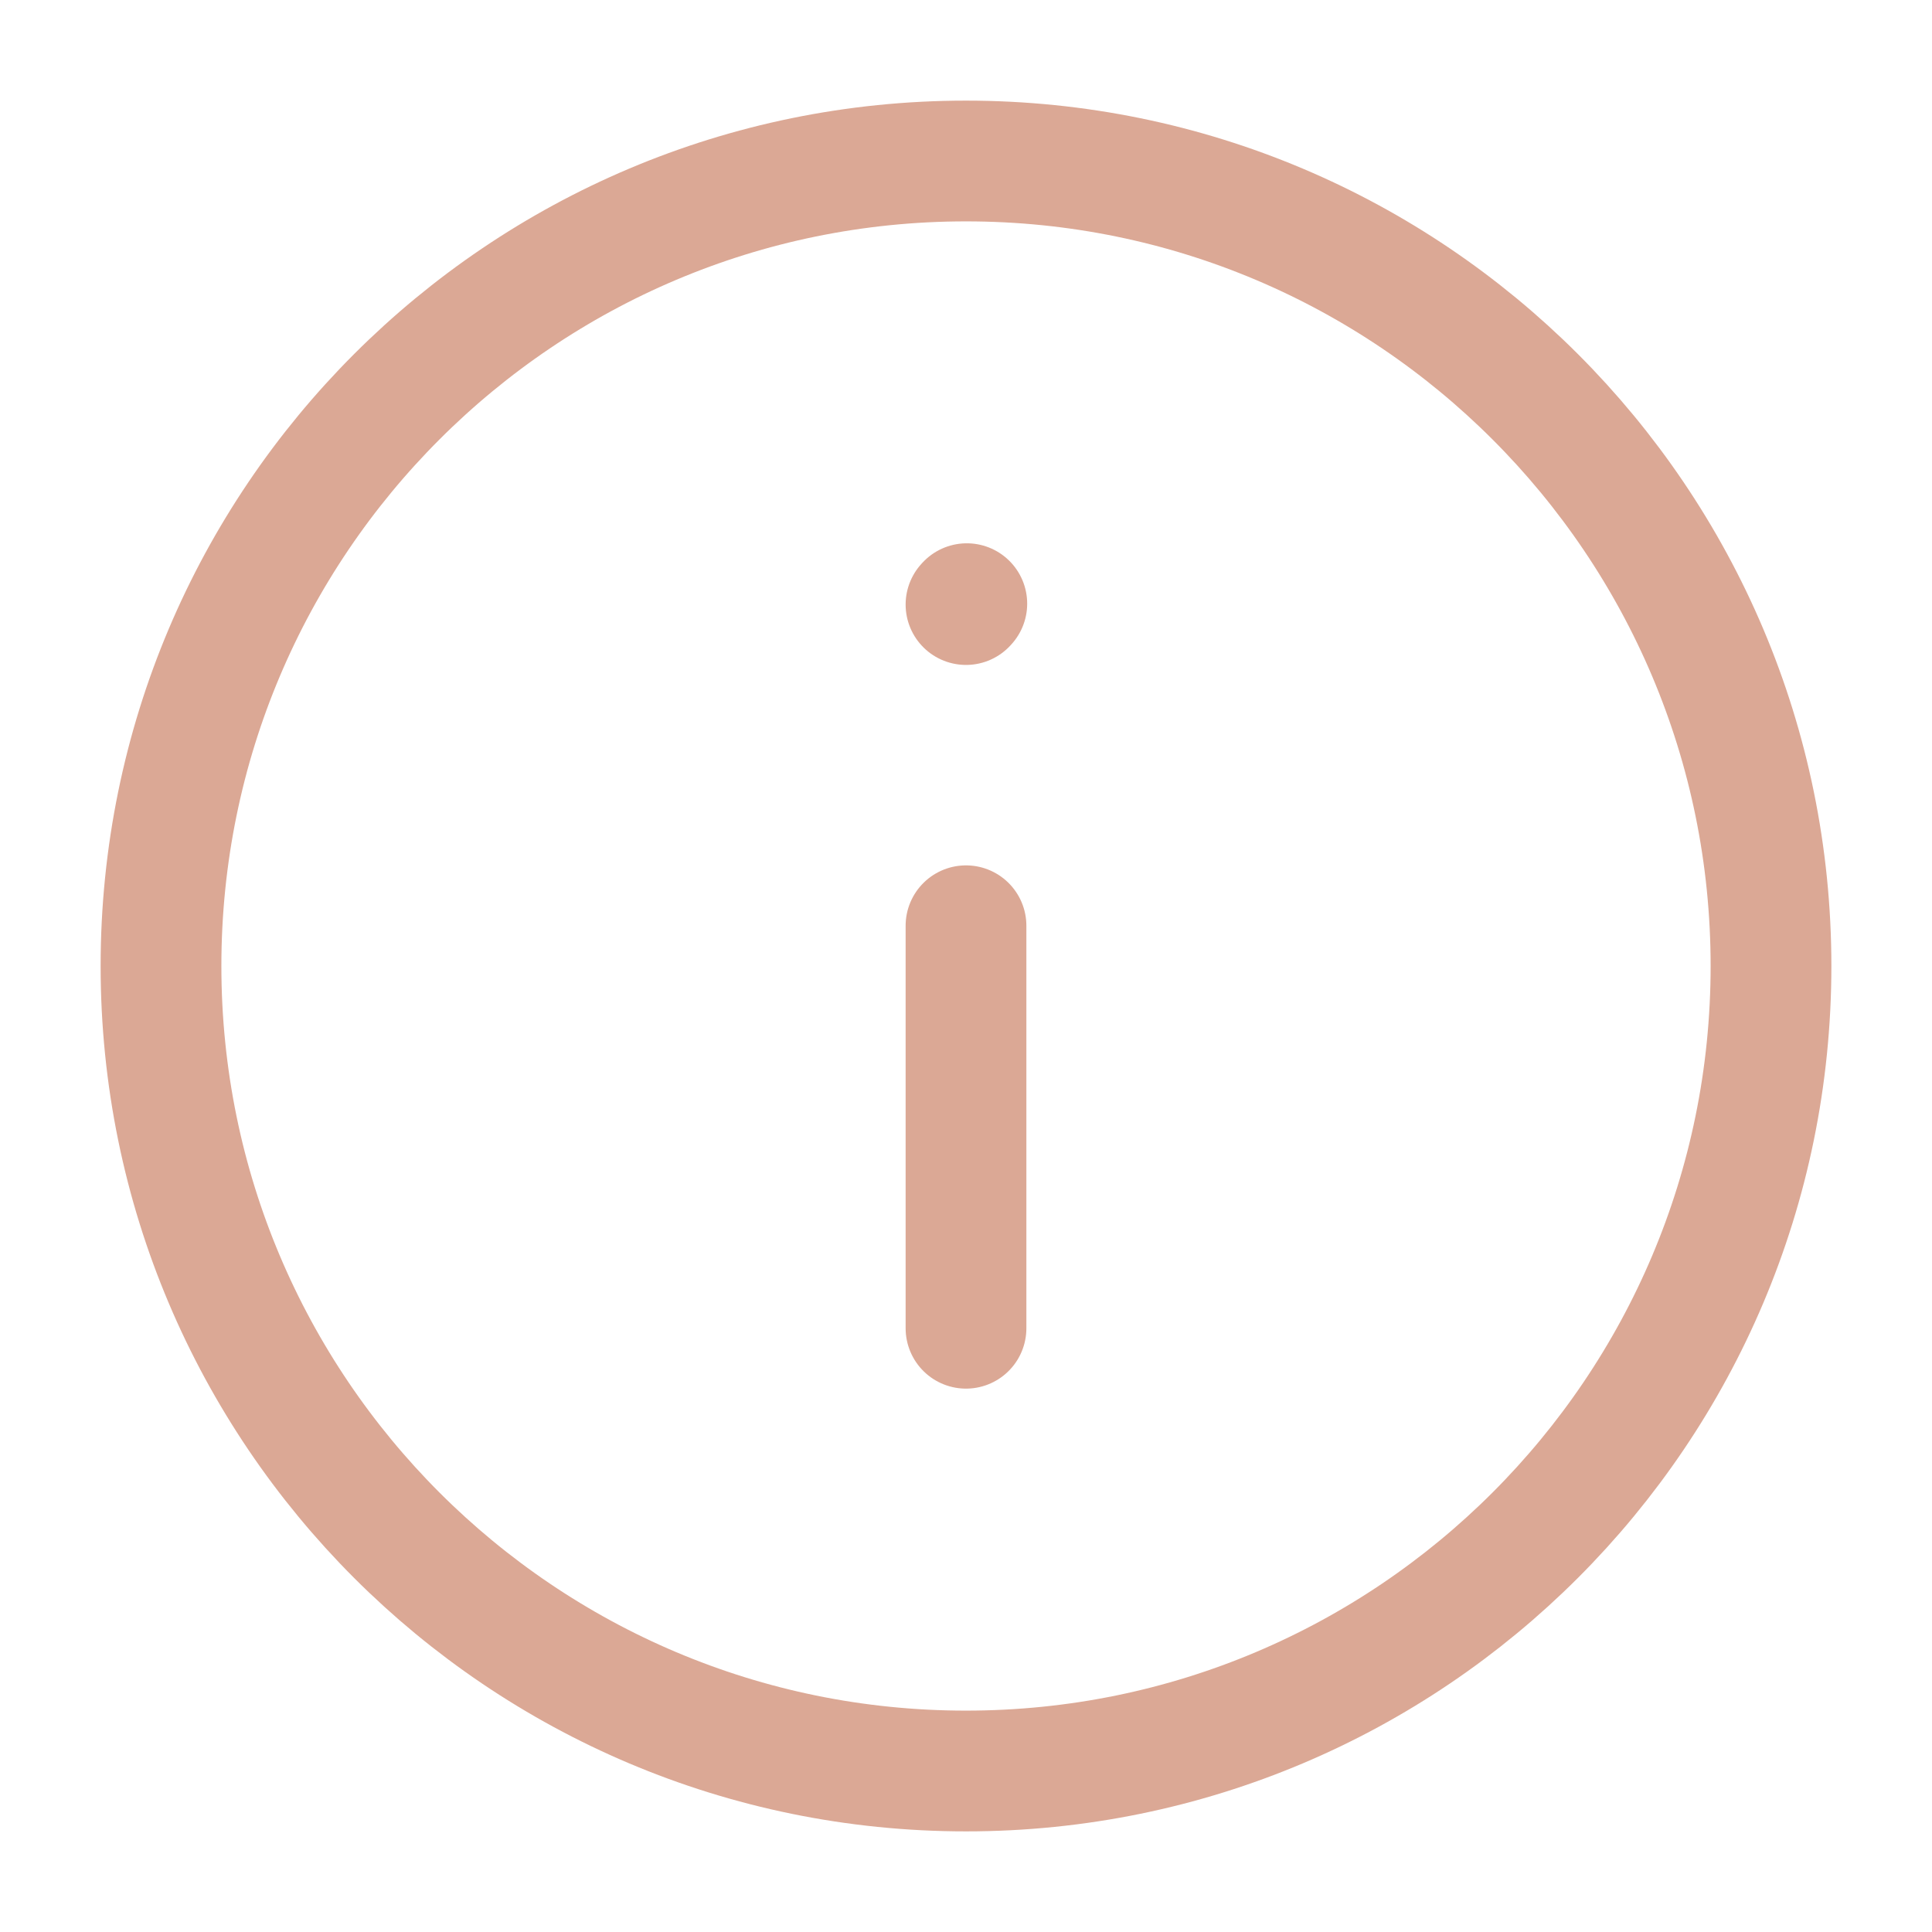
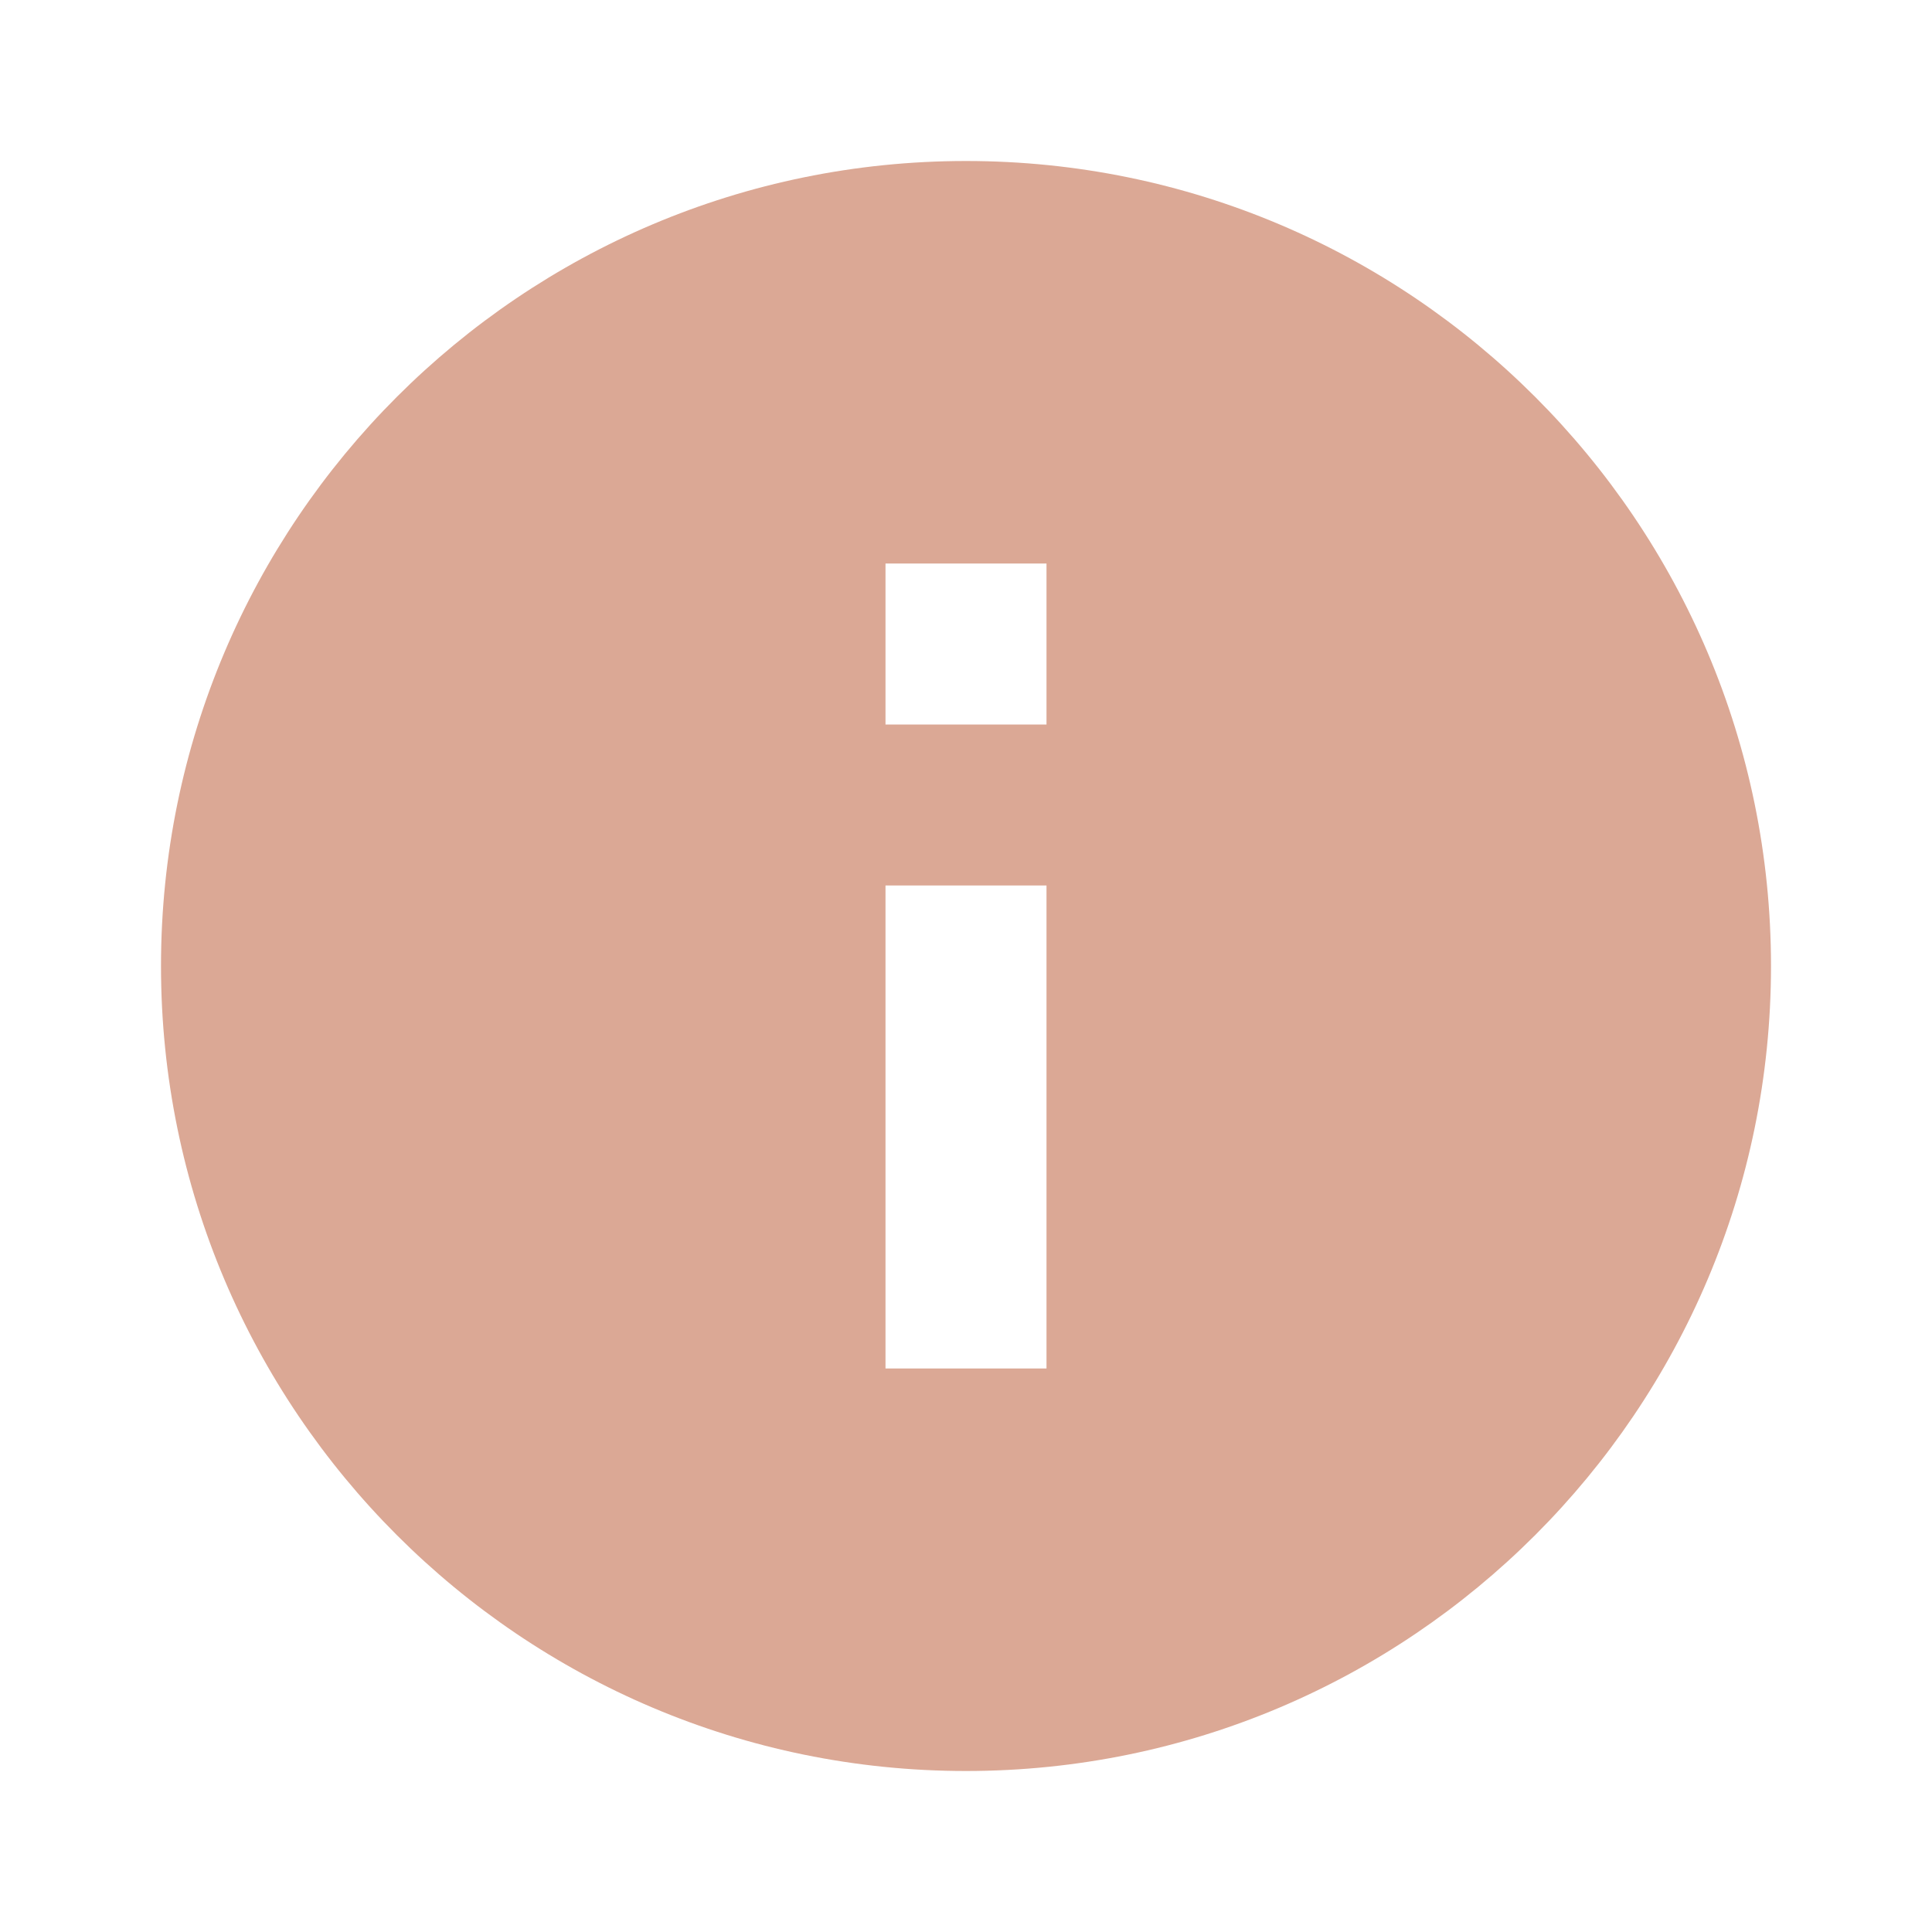
- <svg xmlns="http://www.w3.org/2000/svg" width="24px" height="24px" stroke-width="1.5" viewBox="0 0 24 24" fill="none" color="#dba895">
-   <path d="M12 11.5v5M12 7.51l.01-.011M12 22c5.523 0 10-4.477 10-10S17.523 2 12 2 2 6.477 2 12s4.477 10 10 10z" stroke="#dba895" stroke-width="1.5" stroke-linecap="round" stroke-linejoin="round" />
+ <svg xmlns="http://www.w3.org/2000/svg" width="24" height="24" fill="#DBA895" viewBox="0 0 24 24">
+   <path fill="none" d="M0 0h24v24H0z" />
+   <path d="M12 2C6.48 2 2 6.48 2 12s4.48 10 10 10 10-4.48 10-10S17.52 2 12 2zm1 15h-2v-6h2v6zm0-8h-2V7h2v2z" />
</svg>
